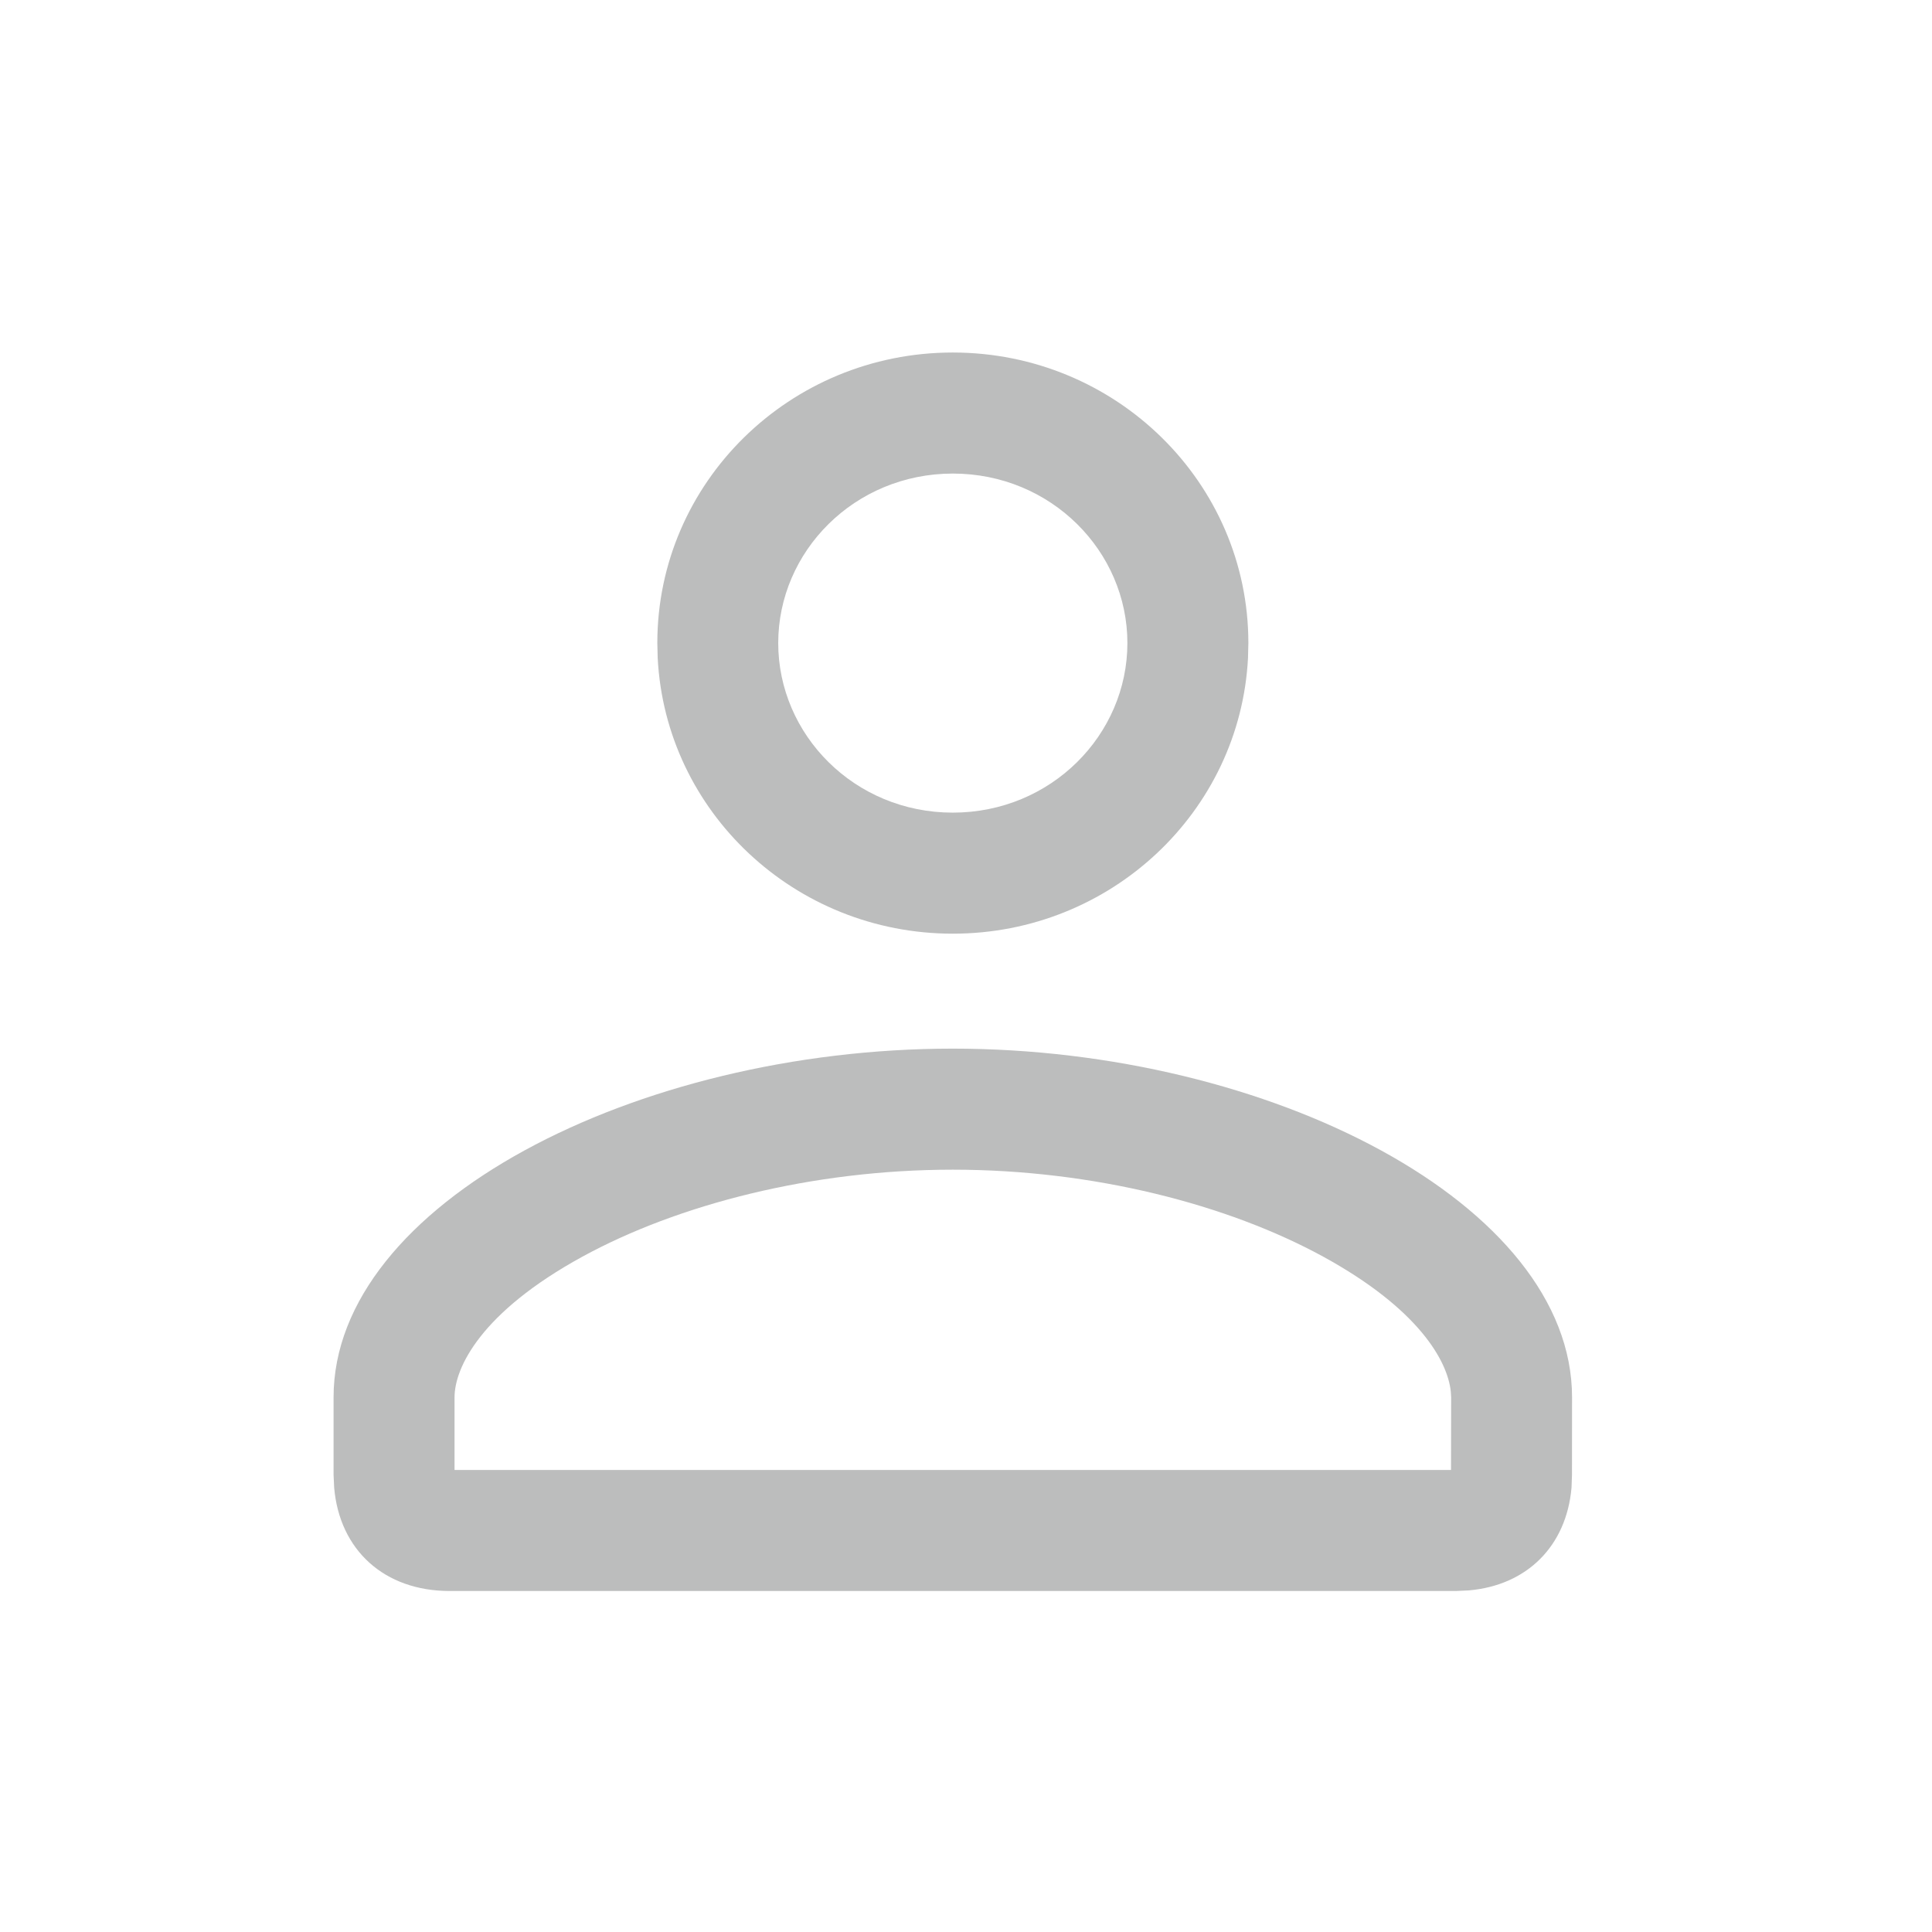
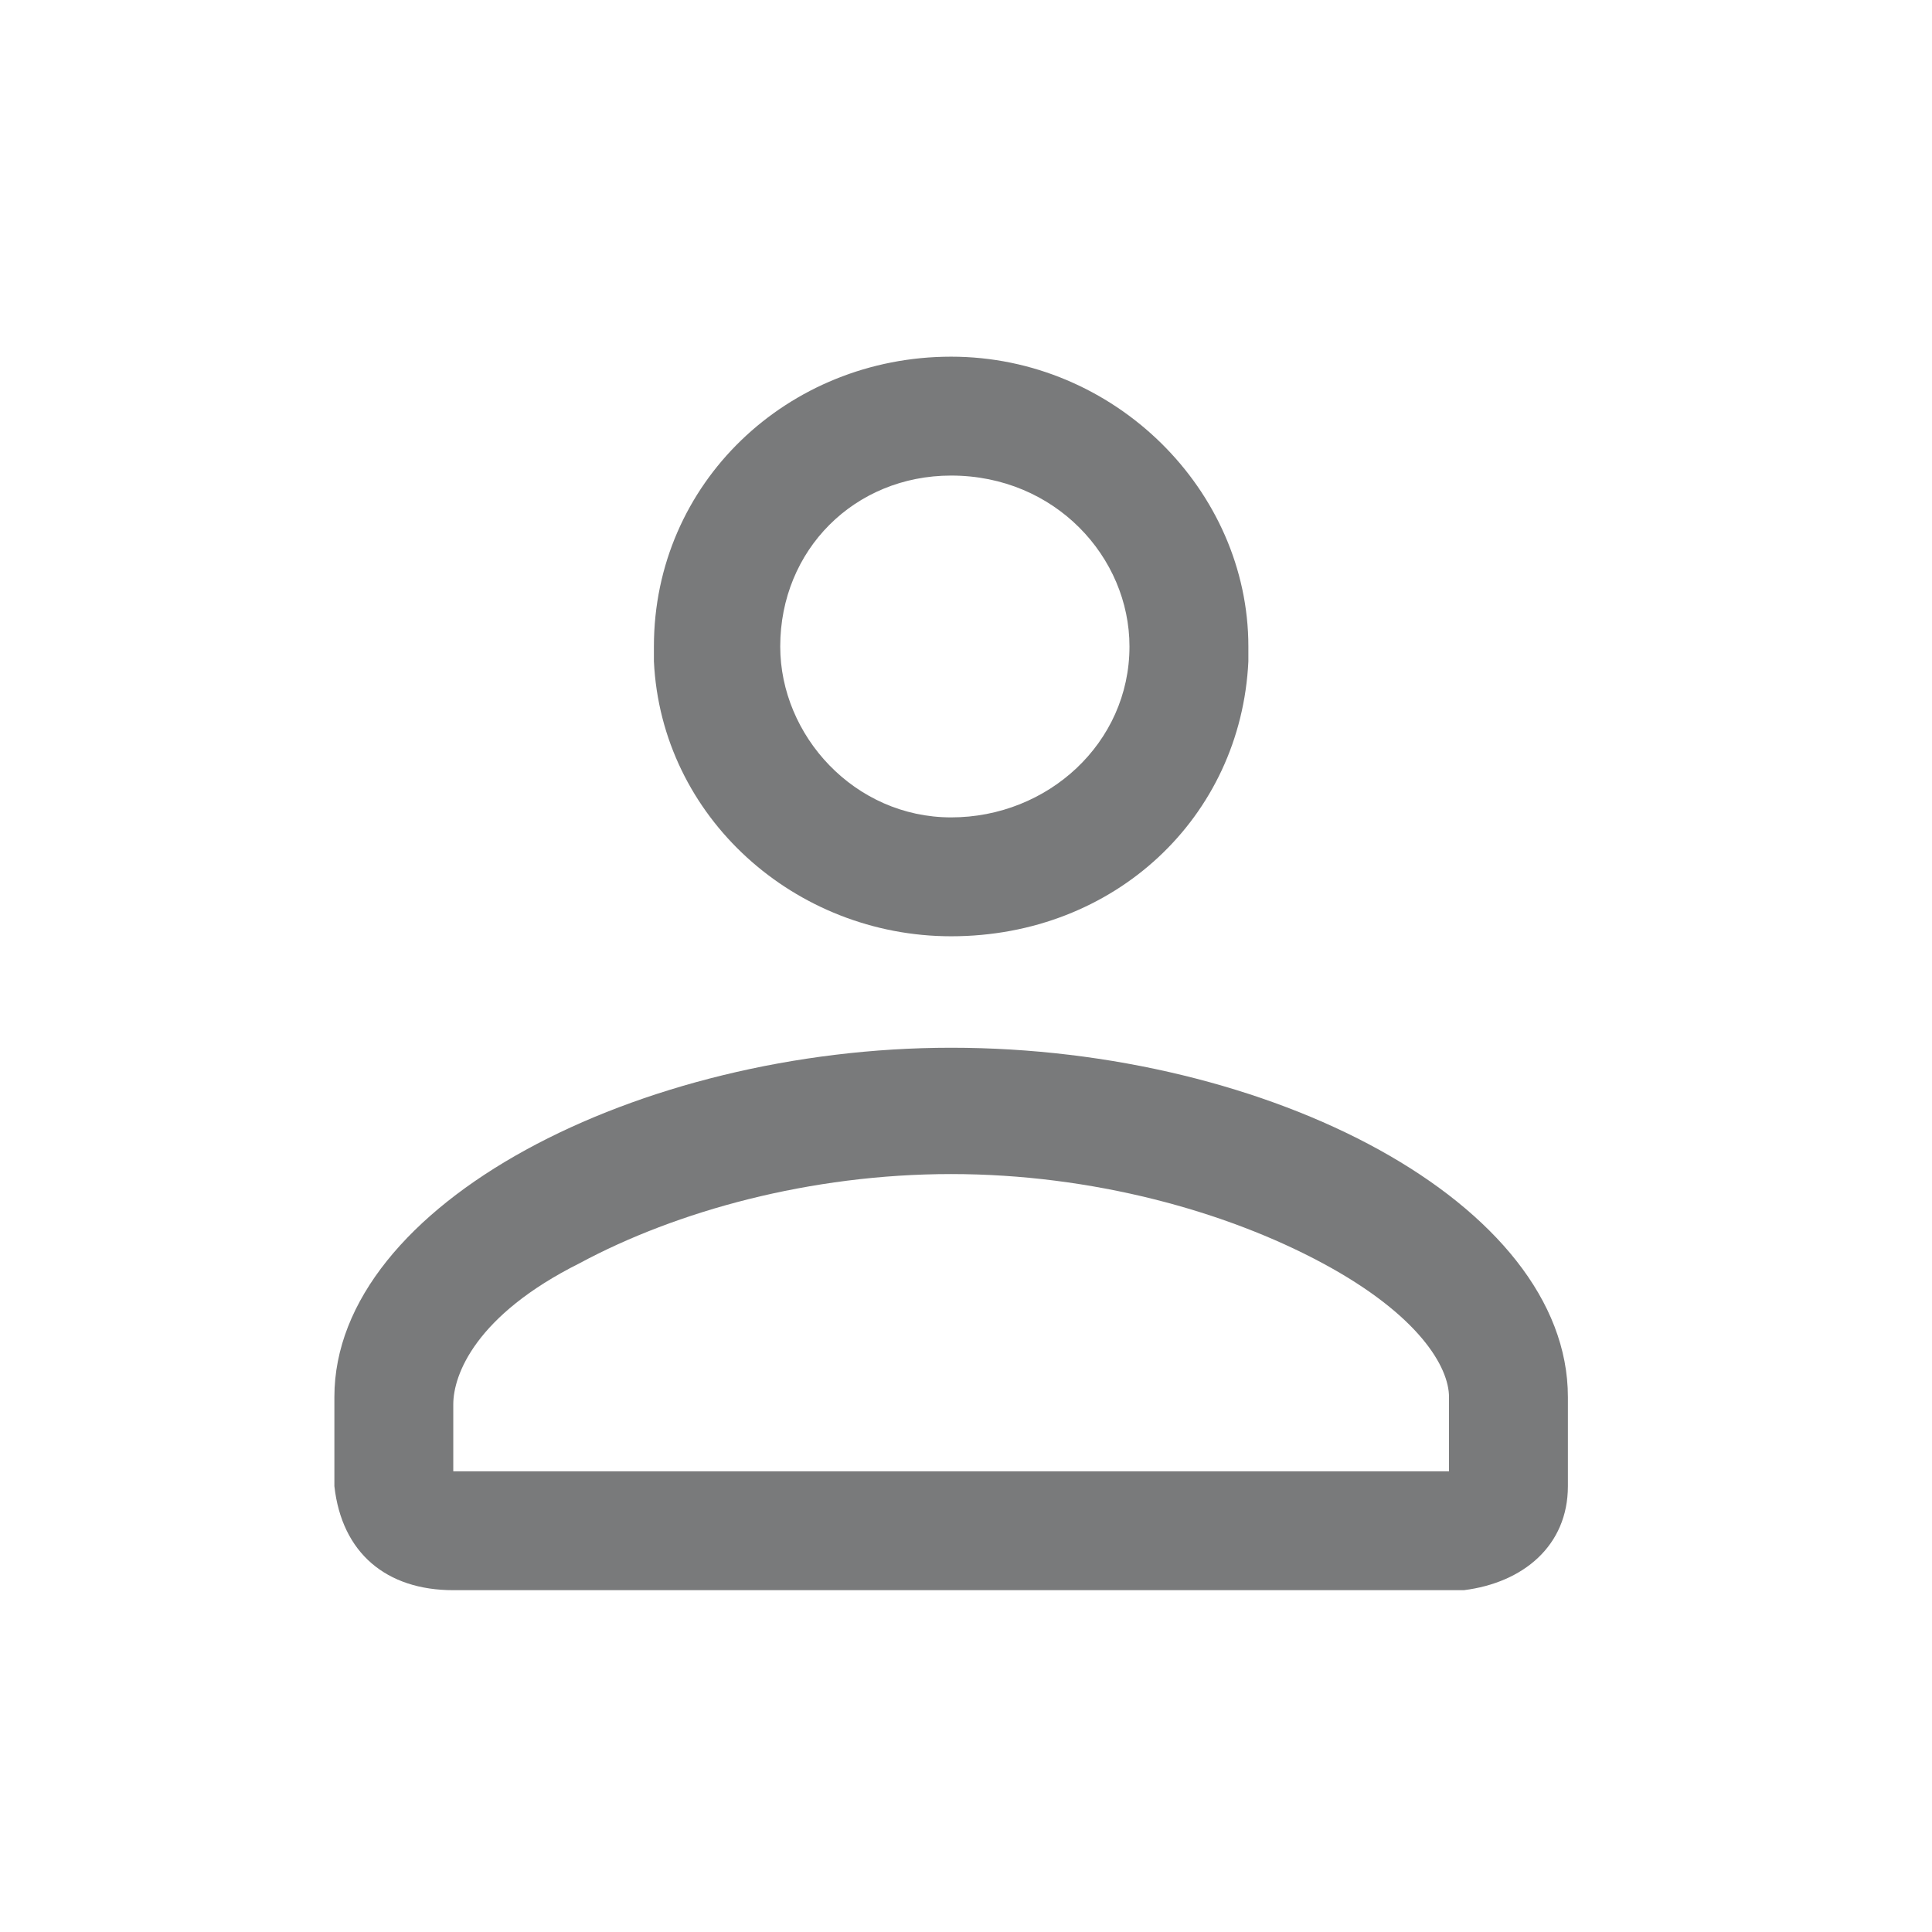
- <svg xmlns="http://www.w3.org/2000/svg" width="26" height="26" viewBox="0 0 26 26" fill="none">
-   <path d="M6.051 21.411C5.173 21.411 4.569 20.861 4.497 20.019L4.489 19.847V18.805C4.489 16.204 8.558 14.112 12.822 14.112C17.087 14.112 21.156 16.204 21.156 18.805L21.155 19.847L21.149 20.019C21.081 20.805 20.55 21.336 19.765 21.403L19.593 21.411L6.051 21.411ZM15.172 8.654C15.172 7.422 14.148 6.373 12.822 6.373C11.497 6.374 10.473 7.422 10.473 8.654C10.473 9.886 11.497 10.936 12.822 10.936C14.148 10.936 15.172 9.886 15.172 8.654ZM6.117 19.782H19.527L19.529 18.805L19.524 18.726C19.481 18.315 19.092 17.615 17.808 16.912C16.523 16.209 14.713 15.741 12.822 15.741C10.932 15.741 9.122 16.209 7.837 16.912C6.468 17.661 6.117 18.408 6.117 18.805L6.117 19.782ZM16.795 8.856C16.688 10.922 14.95 12.565 12.822 12.565C10.694 12.565 8.957 10.922 8.851 8.856L8.846 8.654C8.846 6.495 10.626 4.744 12.822 4.744C15.019 4.744 16.8 6.495 16.8 8.654L16.795 8.856Z" fill="#BCBDBD" />
+ <svg xmlns="http://www.w3.org/2000/svg" id="Layer_1" version="1.1" viewBox="0 0 26 26">
+   <defs>
+     <style>
+       .st0 {
+         fill: #797a7b;
+       }
+     </style>
+   </defs>
+   <path class="st0" d="M6.1,21.4c-.9,0-1.5-.5-1.6-1.4v-.2s0-1,0-1c0-2.6,4.1-4.7,8.3-4.7,4.3,0,8.3,2.1,8.3,4.7v1s0,.2,0,.2c0,.8-.6,1.3-1.4,1.4h-.2s-13.5,0-13.5,0ZM15.2,8.7c0-1.2-1-2.3-2.4-2.3-1.3,0-2.3,1-2.3,2.3,0,1.2,1,2.3,2.3,2.3,1.3,0,2.4-1,2.4-2.3ZM6.1,19.8h13.4v-1s0,0,0,0c0-.4-.4-1.1-1.7-1.8-1.3-.7-3.1-1.2-5-1.2-1.9,0-3.7.5-5,1.2-1.4.7-1.7,1.5-1.7,1.9v1ZM16.8,8.9c-.1,2.1-1.8,3.7-4,3.7-2.1,0-3.9-1.6-4-3.7v-.2c0-2.2,1.8-3.9,4-3.9,2.2,0,4,1.8,4,3.9v.2Z" />
</svg>
